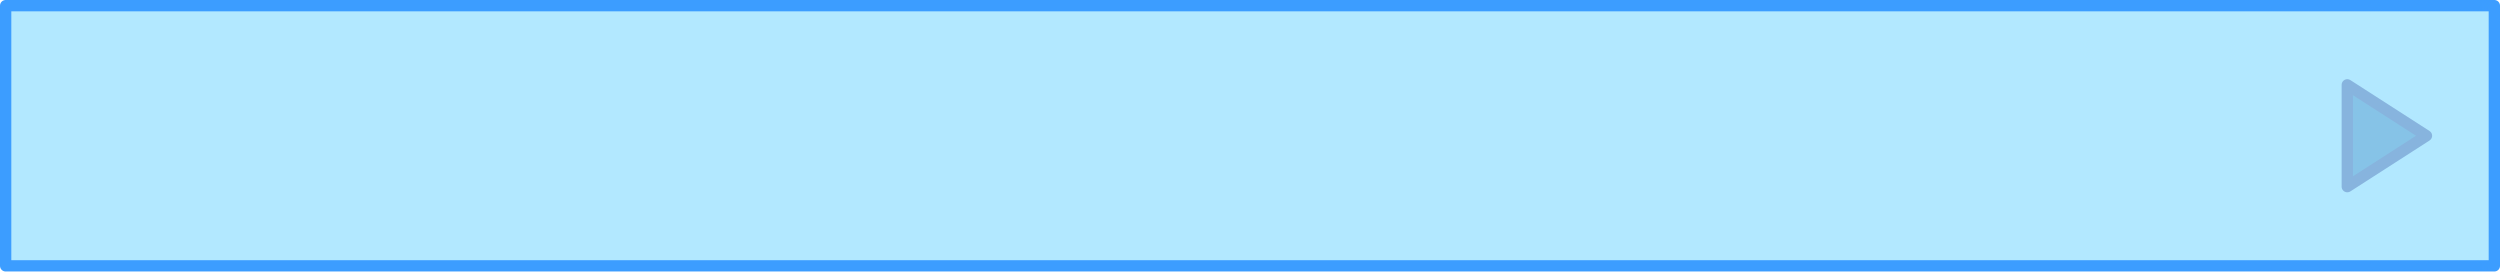
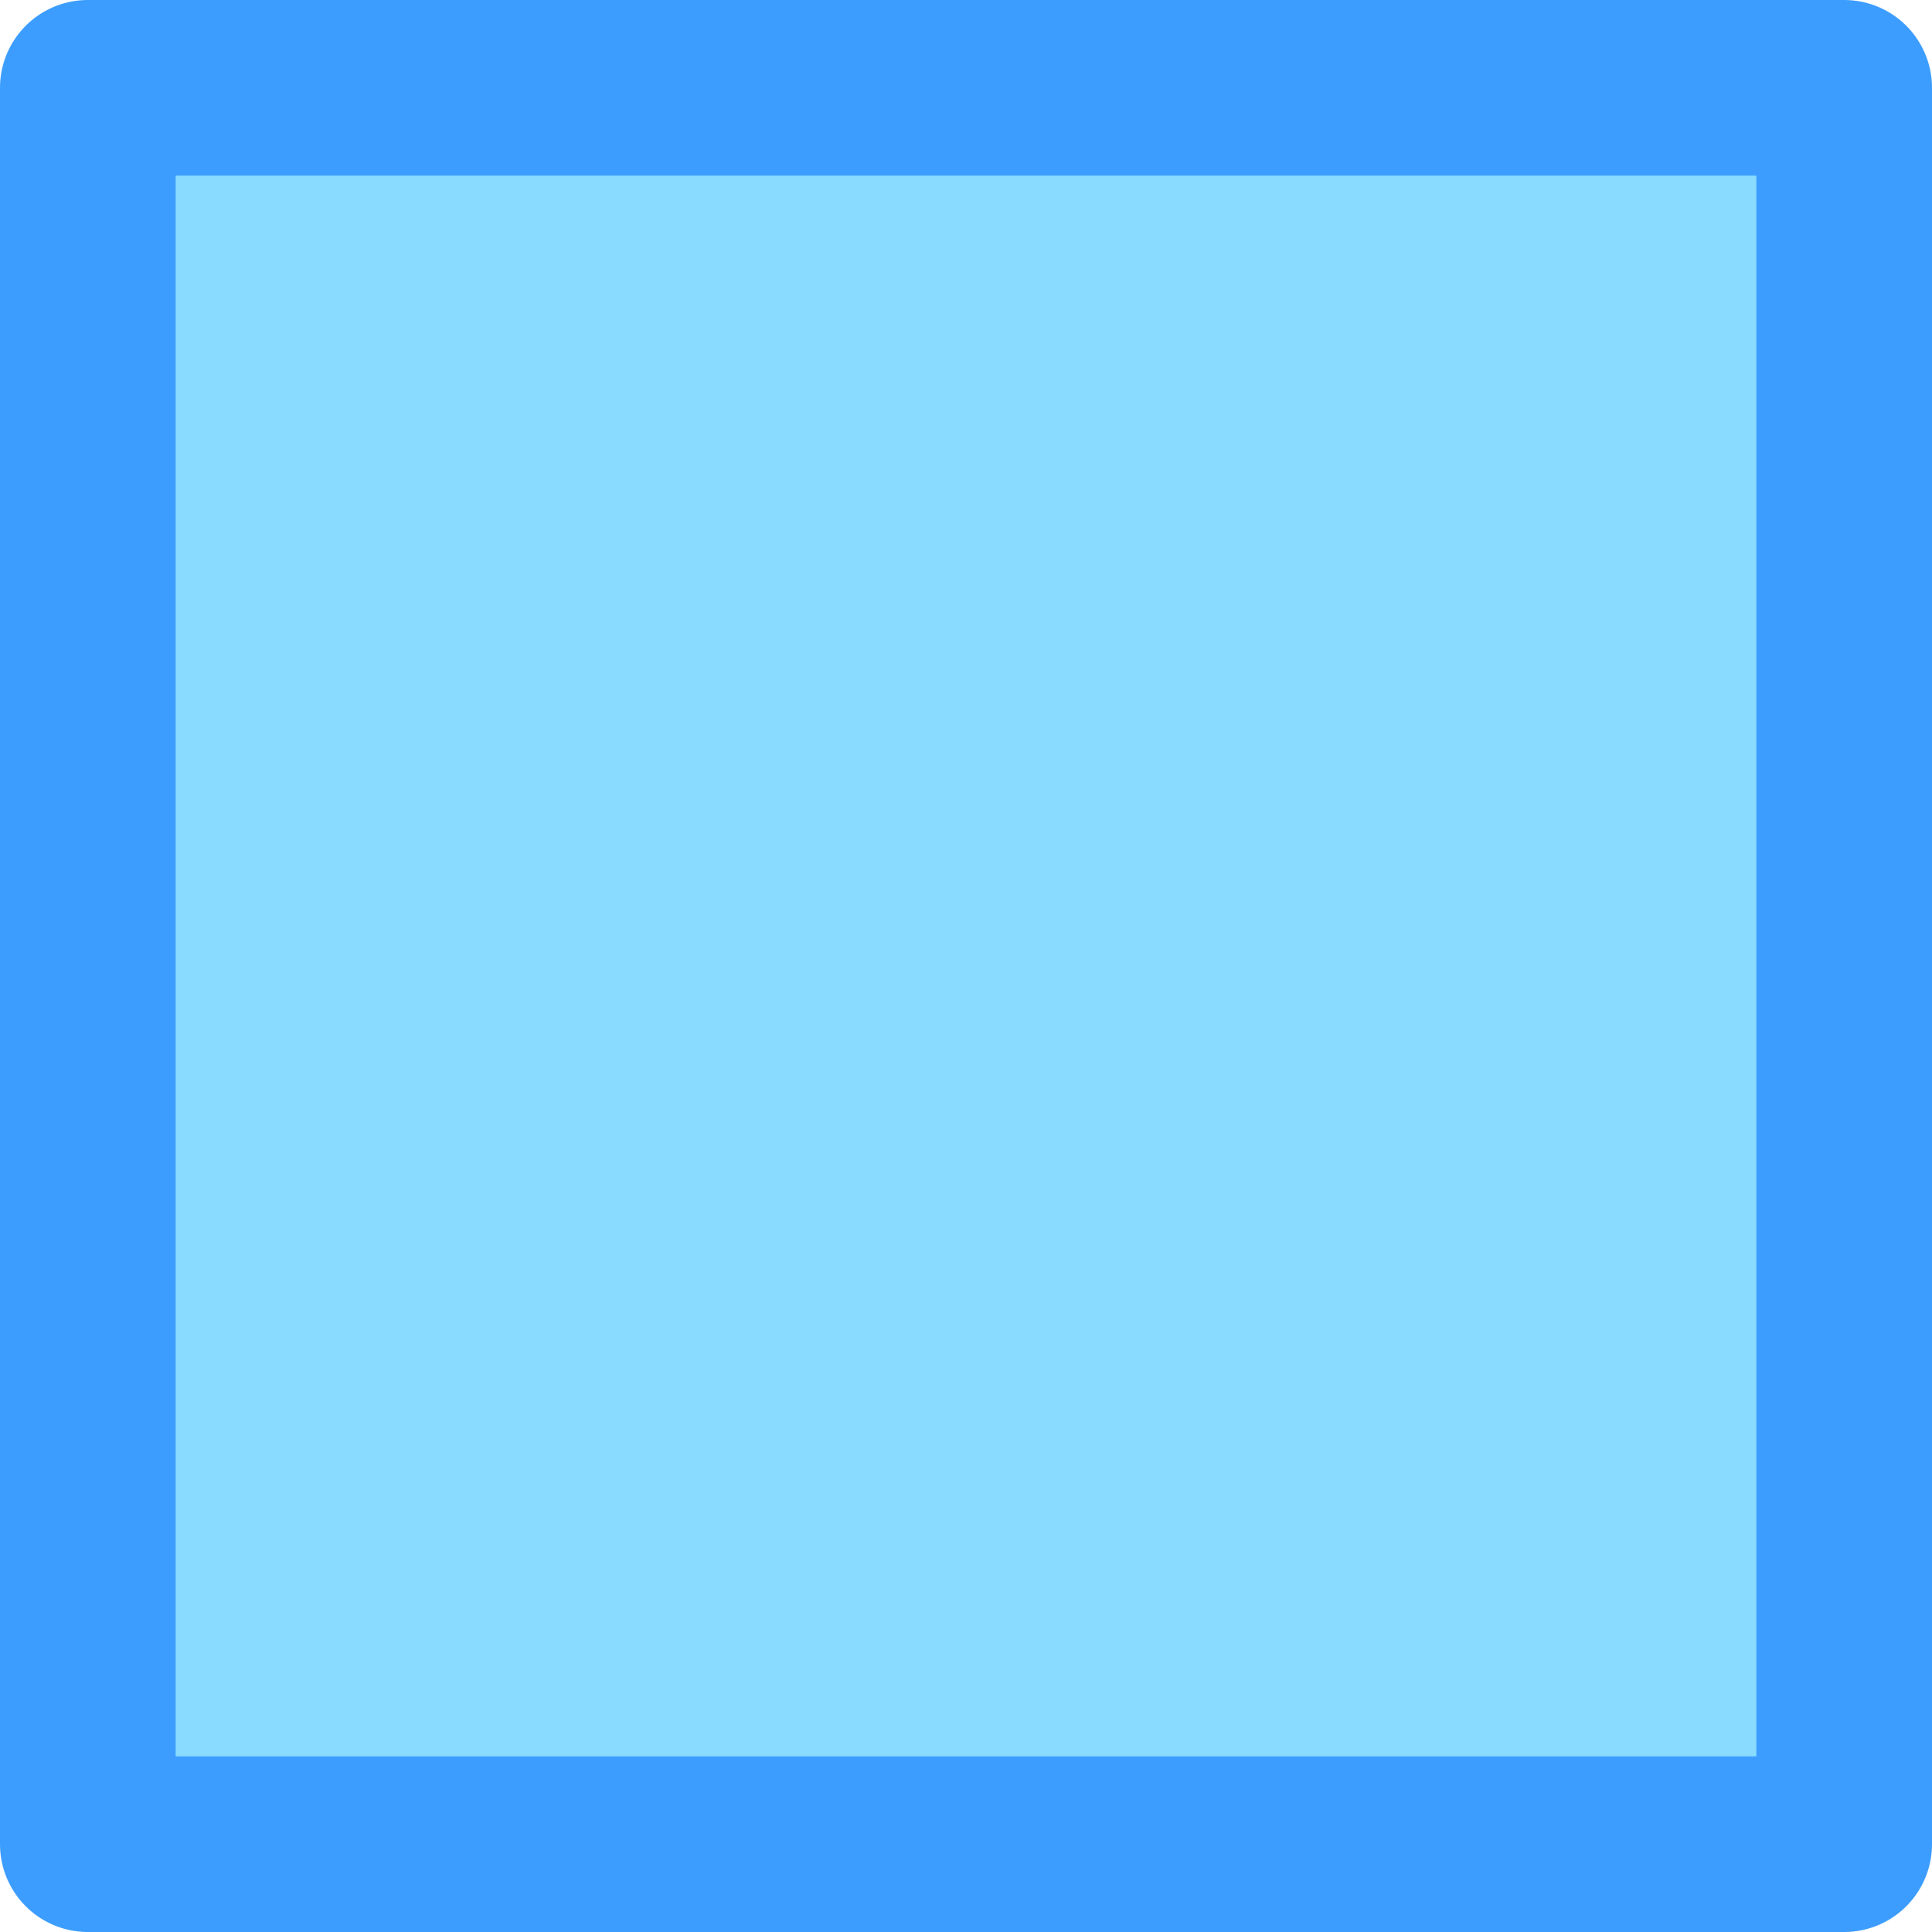
- <svg xmlns="http://www.w3.org/2000/svg" height="24.0px" width="221.0px">
+ <svg xmlns="http://www.w3.org/2000/svg" height="11.0px" width="11.0px">
  <g transform="matrix(1.0, 0.0, 0.0, 1.0, 0.5, 0.5)">
-     <path d="M220.0 23.0 L0.0 23.0 0.0 0.0 220.0 0.0 220.0 23.0" fill="#00b3ff" fill-opacity="0.302" fill-rule="evenodd" stroke="none" />
-     <path d="M220.0 23.0 L0.0 23.0 0.0 0.0 220.0 0.0 220.0 23.0 Z" fill="none" stroke="#3c9dff" stroke-linecap="round" stroke-linejoin="round" stroke-width="1.0" />
-     <path d="M207.0 7.0 L214.0 11.5 207.0 16.0 207.0 7.0" fill="#60a5d2" fill-opacity="0.541" fill-rule="evenodd" stroke="none" />
-     <path d="M207.0 7.0 L214.0 11.5 207.0 16.0 207.0 7.0 Z" fill="none" stroke="#87b4de" stroke-linecap="round" stroke-linejoin="round" stroke-width="1.0" />
+     <path d="M10.0 0.0 L10.0 10.0 0.0 10.0 0.0 0.0 10.0 0.0" fill="#00b3ff" fill-opacity="0.463" fill-rule="evenodd" stroke="none" />
+     <path d="M10.0 0.0 L10.0 10.0 0.0 10.0 0.0 0.0 10.0 0.0 Z" fill="none" stroke="#3c9dff" stroke-linecap="round" stroke-linejoin="round" stroke-width="1.0" />
  </g>
</svg>
